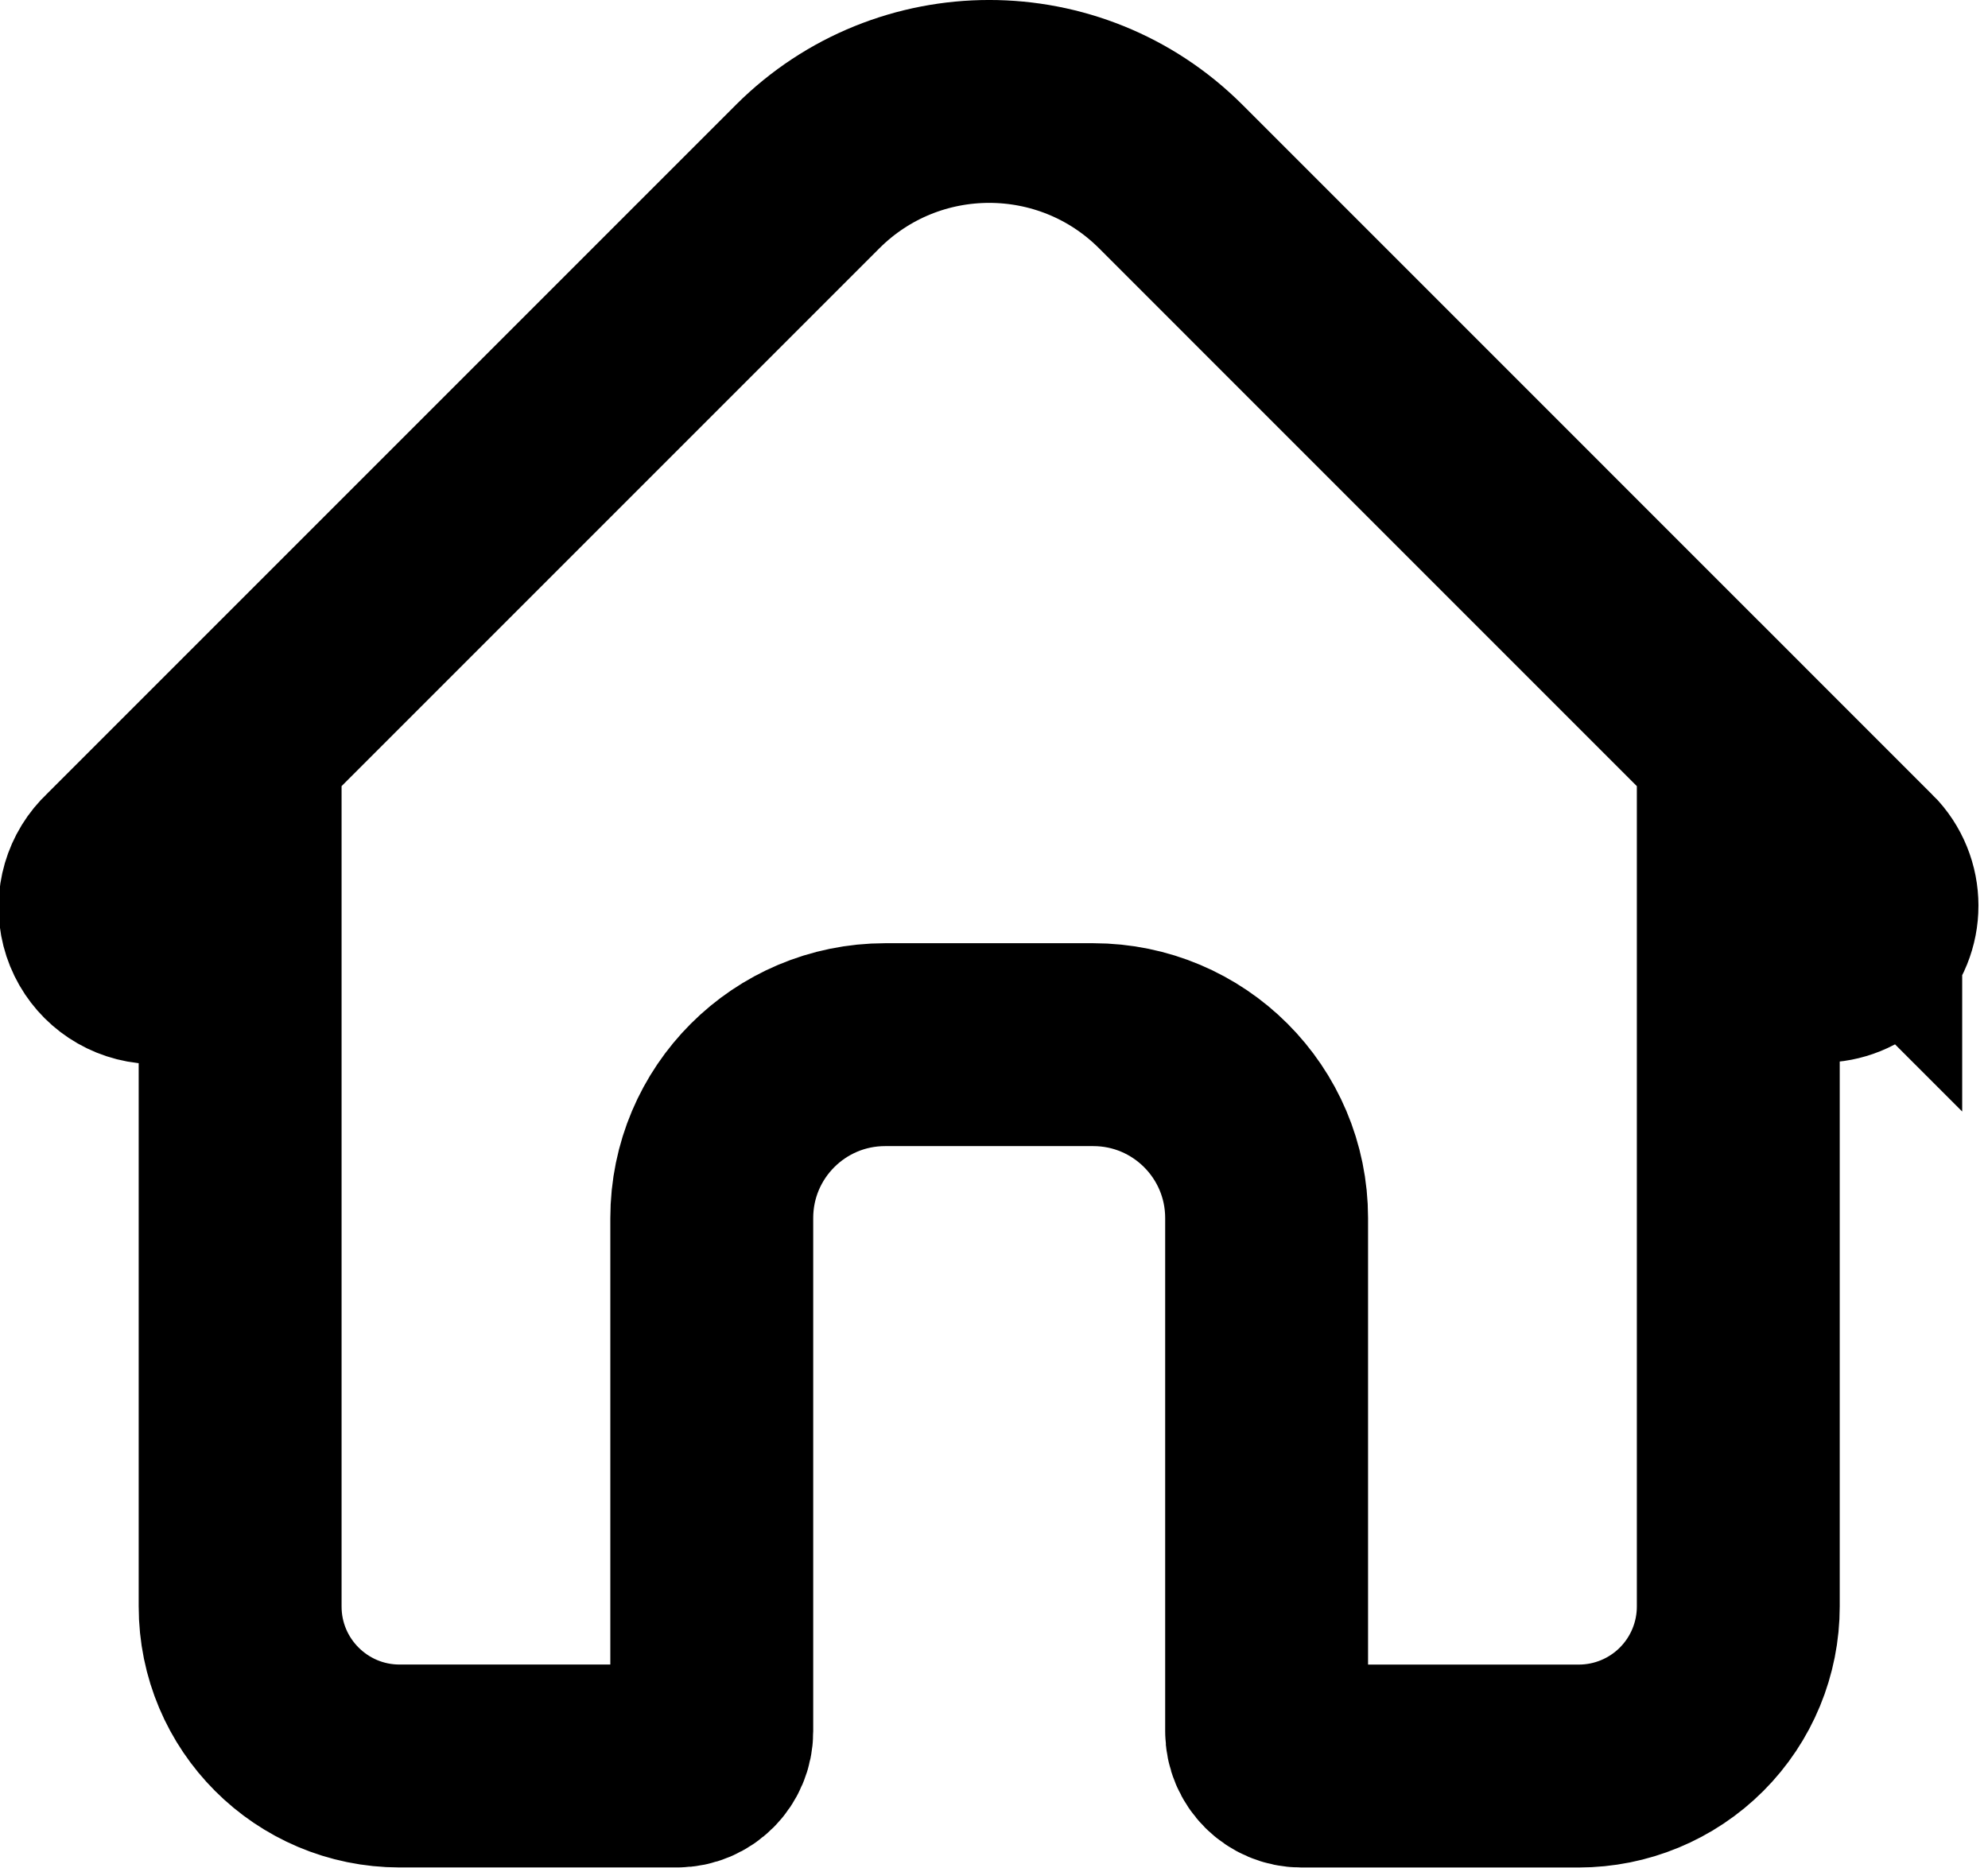
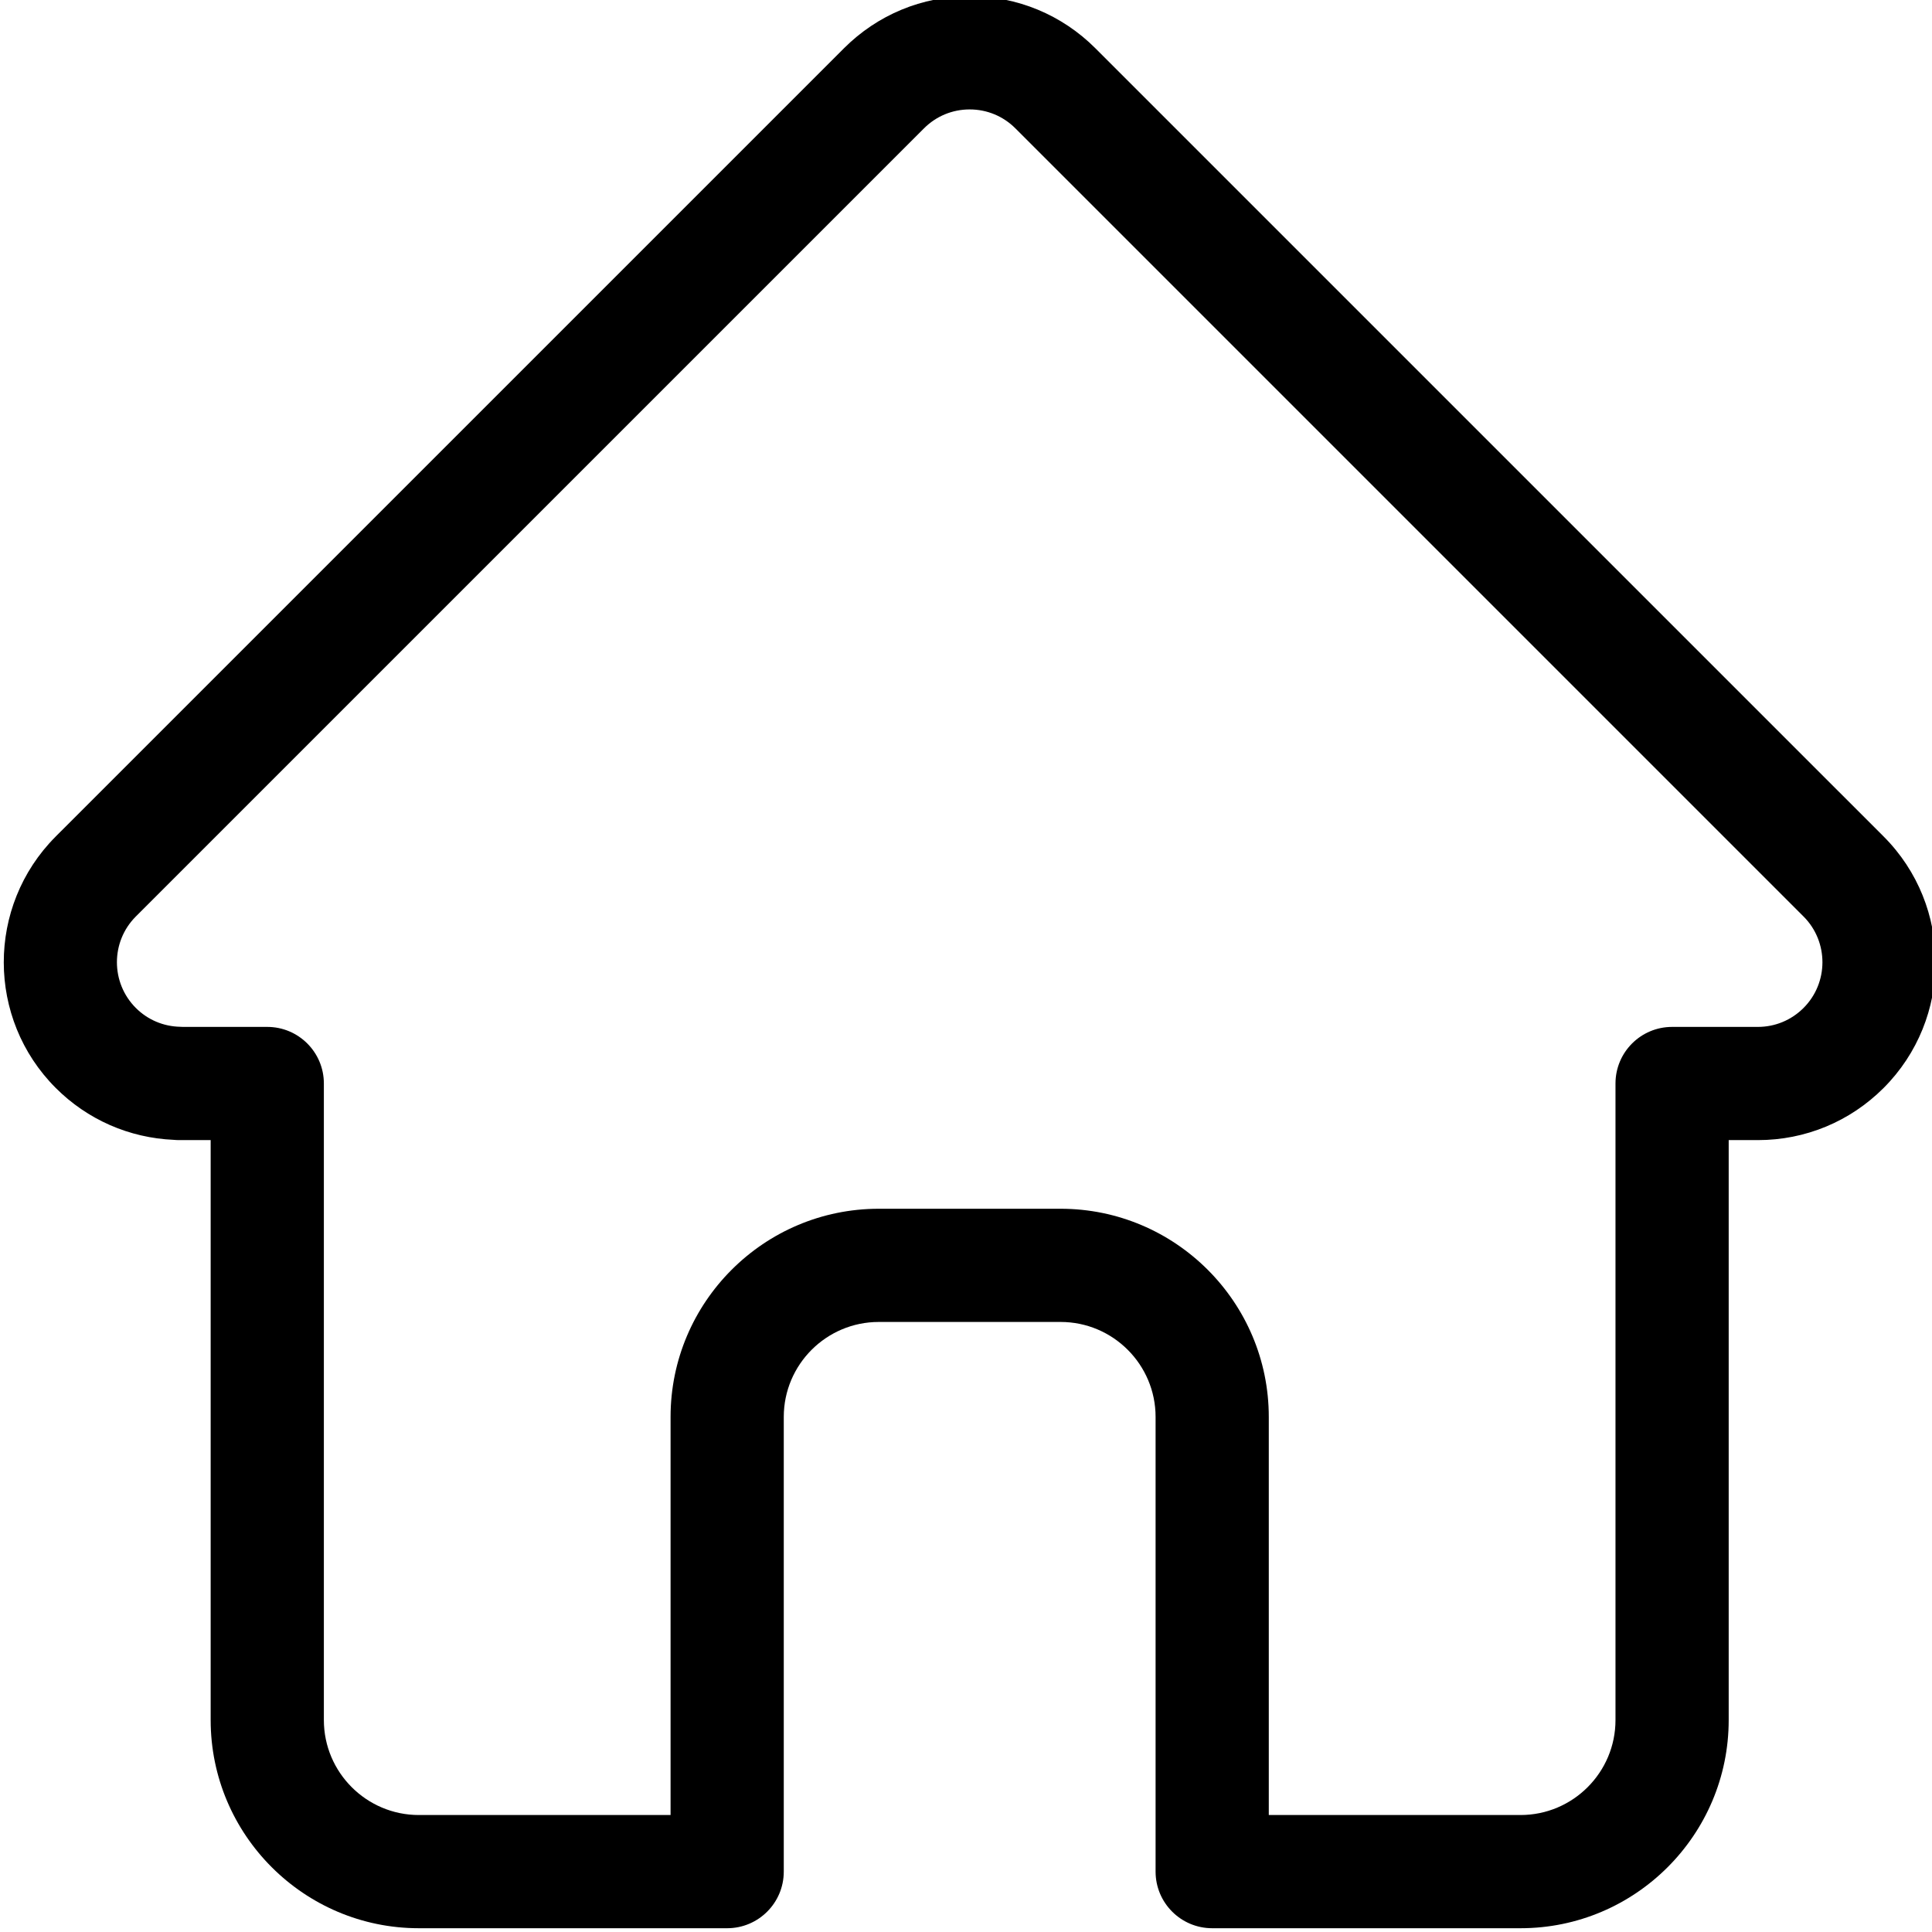
- <svg xmlns="http://www.w3.org/2000/svg" width="48.993" height="46.021" viewBox="0 0 48.993 46.021">
-   <g id="home" transform="translate(2.5 2.5)">
-     <path id="Path_784" data-name="Path 784" d="M43.358,34.87,26.352,17.863a6.333,6.333,0,0,0-8.945,0L.4,34.87A1.367,1.367,0,1,0,2.334,36.8l1.085-1.085V53.1A3.931,3.931,0,0,0,7.35,57.034h6.837a.855.855,0,0,0,.855-.855V43.531a4.273,4.273,0,0,1,4.273-4.273h5.128a4.273,4.273,0,0,1,4.273,4.273V56.18a.855.855,0,0,0,.855.855h6.837A3.931,3.931,0,0,0,40.34,53.1V35.719L41.425,36.8a1.367,1.367,0,1,0,1.933-1.934Z" transform="translate(-0.001 -16.014)" fill="none" stroke="#000" stroke-width="5" />
-   </g>
+ <svg xmlns="http://www.w3.org/2000/svg" height="511pt" viewBox="0 1 511 511.999" width="511pt">
+   <path d="m498.699 222.695c-.016-.012-.027-.027-.039-.039l-208.855-208.848c-8.902-8.906-20.738-13.809-33.328-13.809-12.59 0-24.426 4.902-33.332 13.809l-208.746 208.742c-.07.07-.145.145-.211.215-18.281 18.387-18.25 48.219.09 66.559 8.379 8.383 19.441 13.234 31.273 13.746.484.047.969.07 1.457.07h8.32v153.695c0 30.418 24.75 55.164 55.168 55.164h81.711c8.285 0 15-6.719 15-15v-120.5c0-13.879 11.293-25.168 25.172-25.168h48.195c13.879 0 25.168 11.289 25.168 25.168v120.5c0 8.281 6.715 15 15 15h81.711c30.422 0 55.168-24.746 55.168-55.164v-153.695h7.719c12.586 0 24.422-4.902 33.332-13.812 18.359-18.367 18.367-48.254.027-66.633zm-21.242 45.422c-3.238 3.238-7.543 5.023-12.117 5.023h-22.719c-8.285 0-15 6.715-15 15v168.695c0 13.875-11.289 25.164-25.168 25.164h-66.711v-105.5c0-30.418-24.746-55.168-55.168-55.168h-48.195c-30.422 0-55.172 24.75-55.172 55.168v105.5h-66.711c-13.875 0-25.168-11.289-25.168-25.164v-168.695c0-8.285-6.715-15-15-15h-22.328c-.234-.016-.465-.027-.703-.031-4.469-.078-8.66-1.852-11.801-4.996-6.68-6.68-6.68-17.551 0-24.234.004 0 .004-.004.008-.008l.012-.012 208.848-208.84c3.234-3.238 7.535-5.02 12.113-5.02 4.574 0 8.875 1.781 12.113 5.02l208.801 208.797c.031.031.066.062.098.094 6.645 6.691 6.633 17.539-.031 24.207zm0 0" />
</svg>
